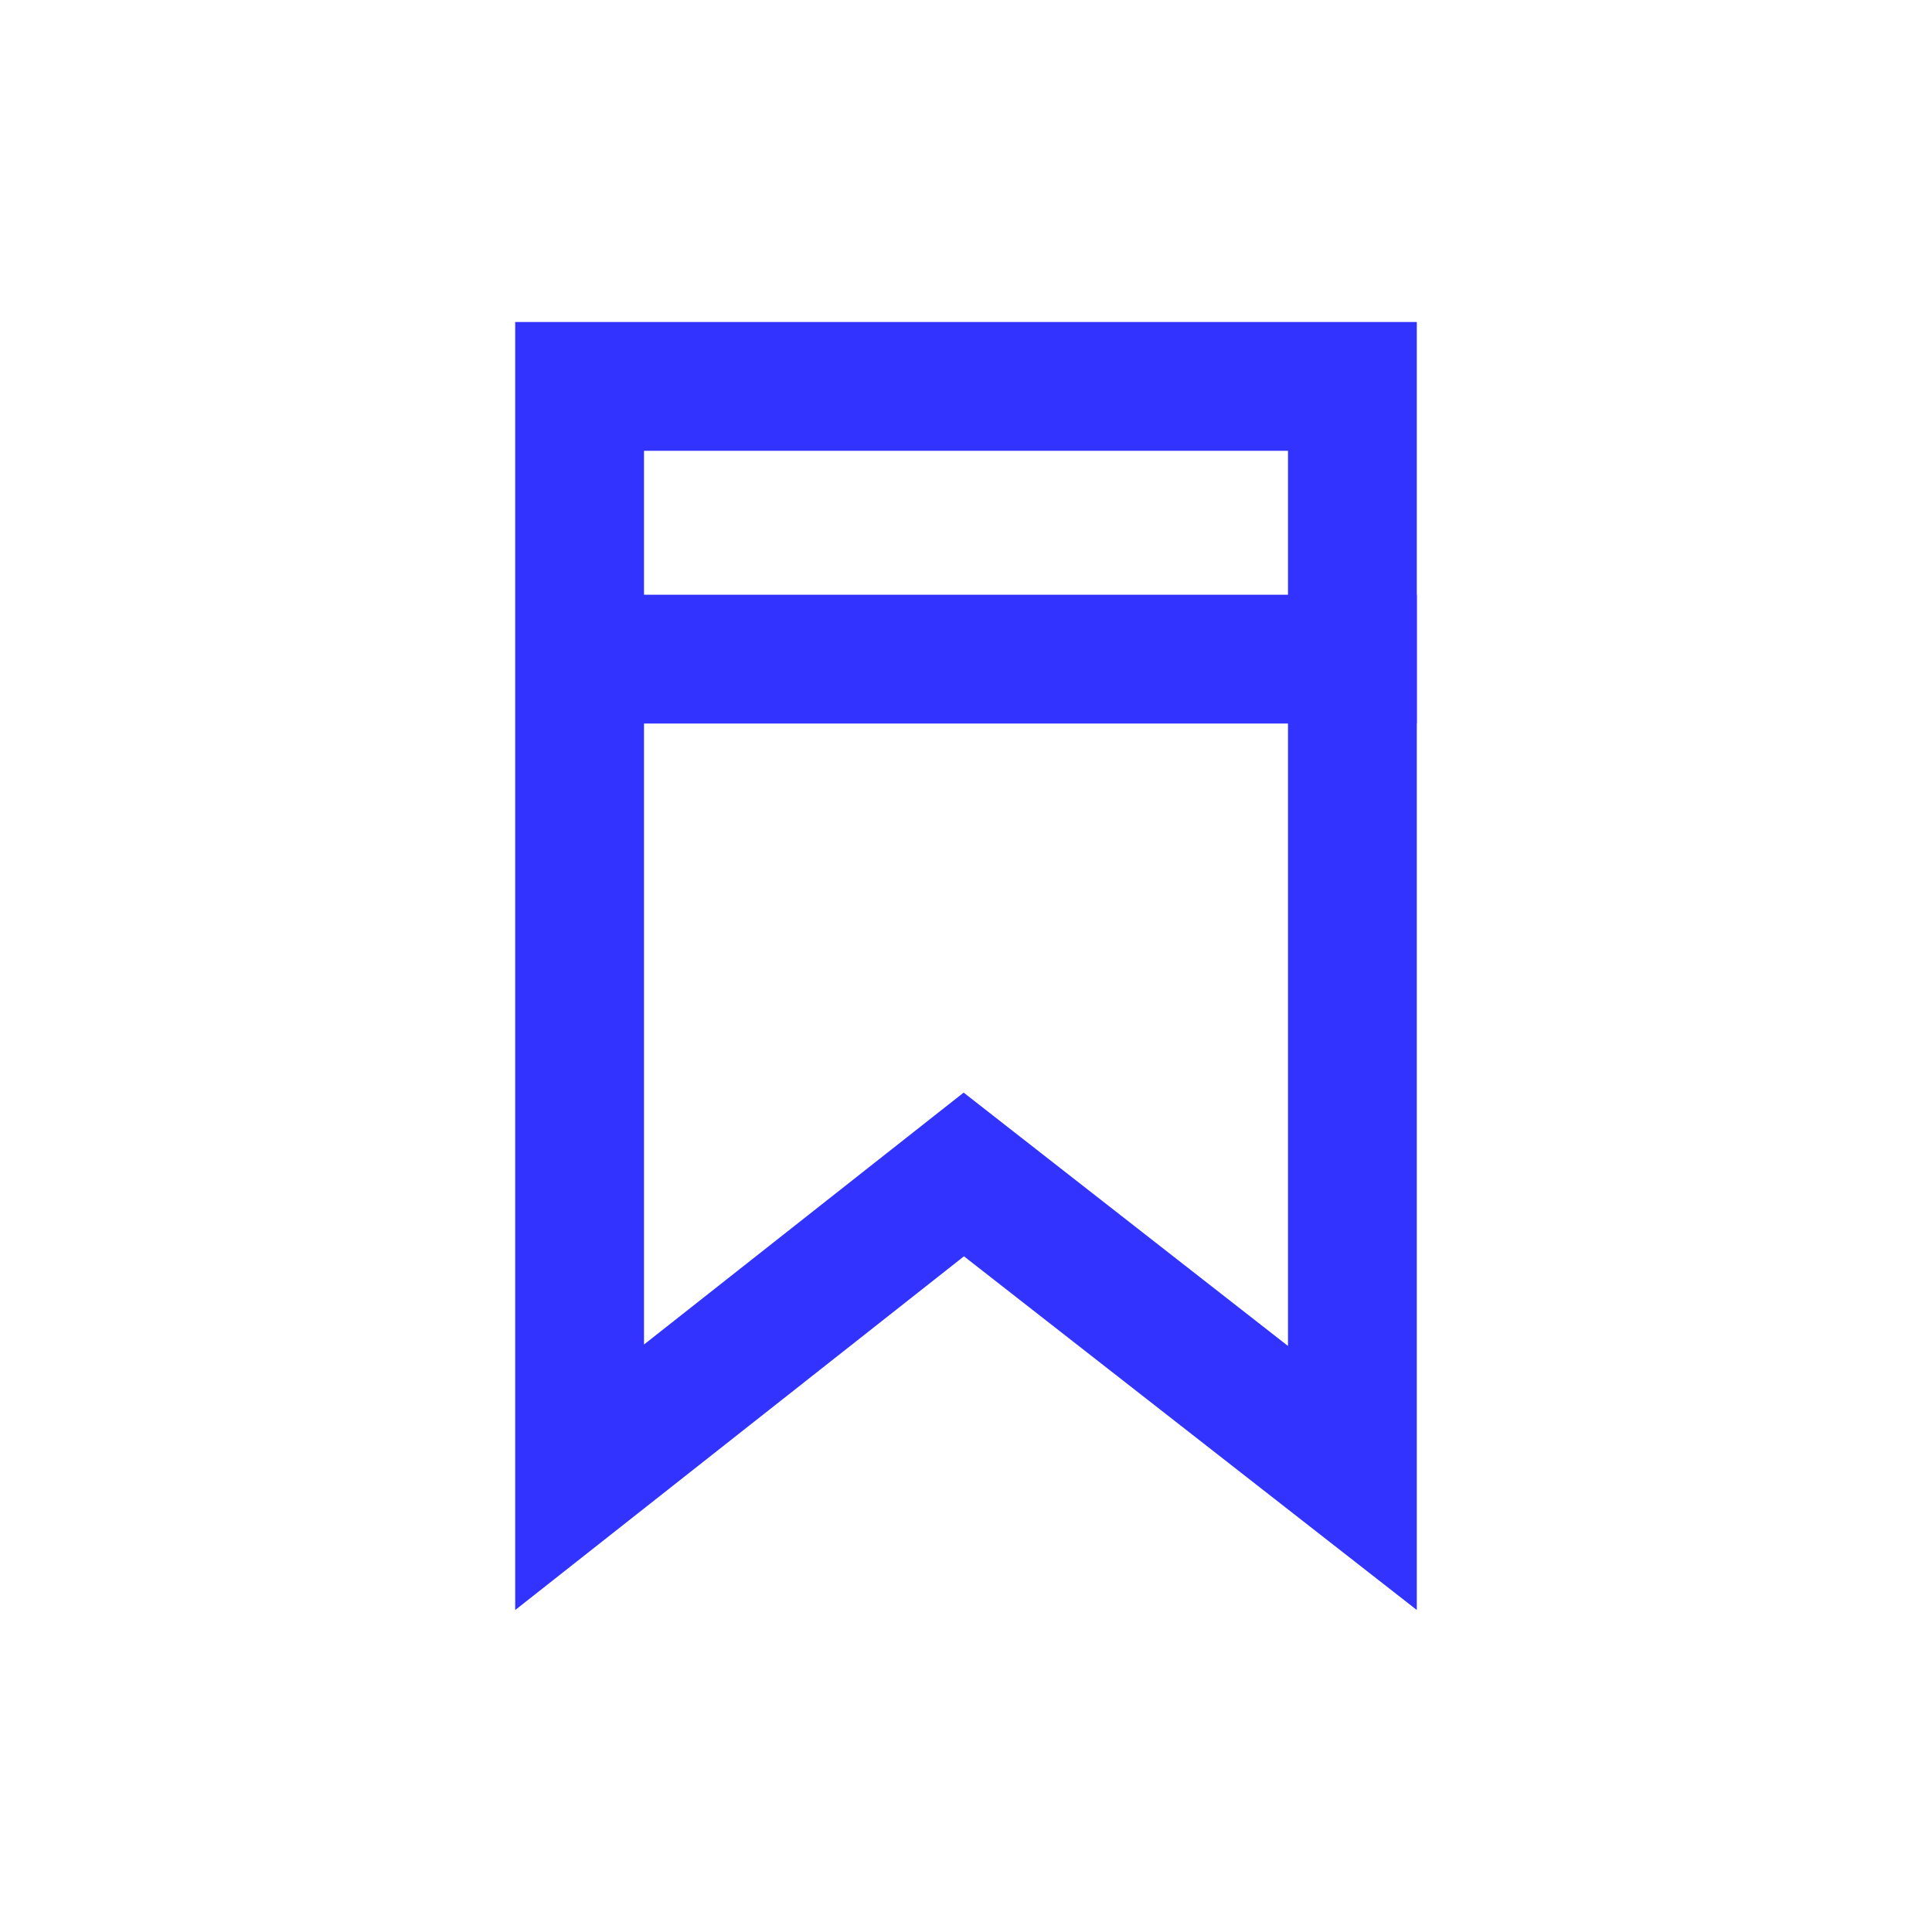
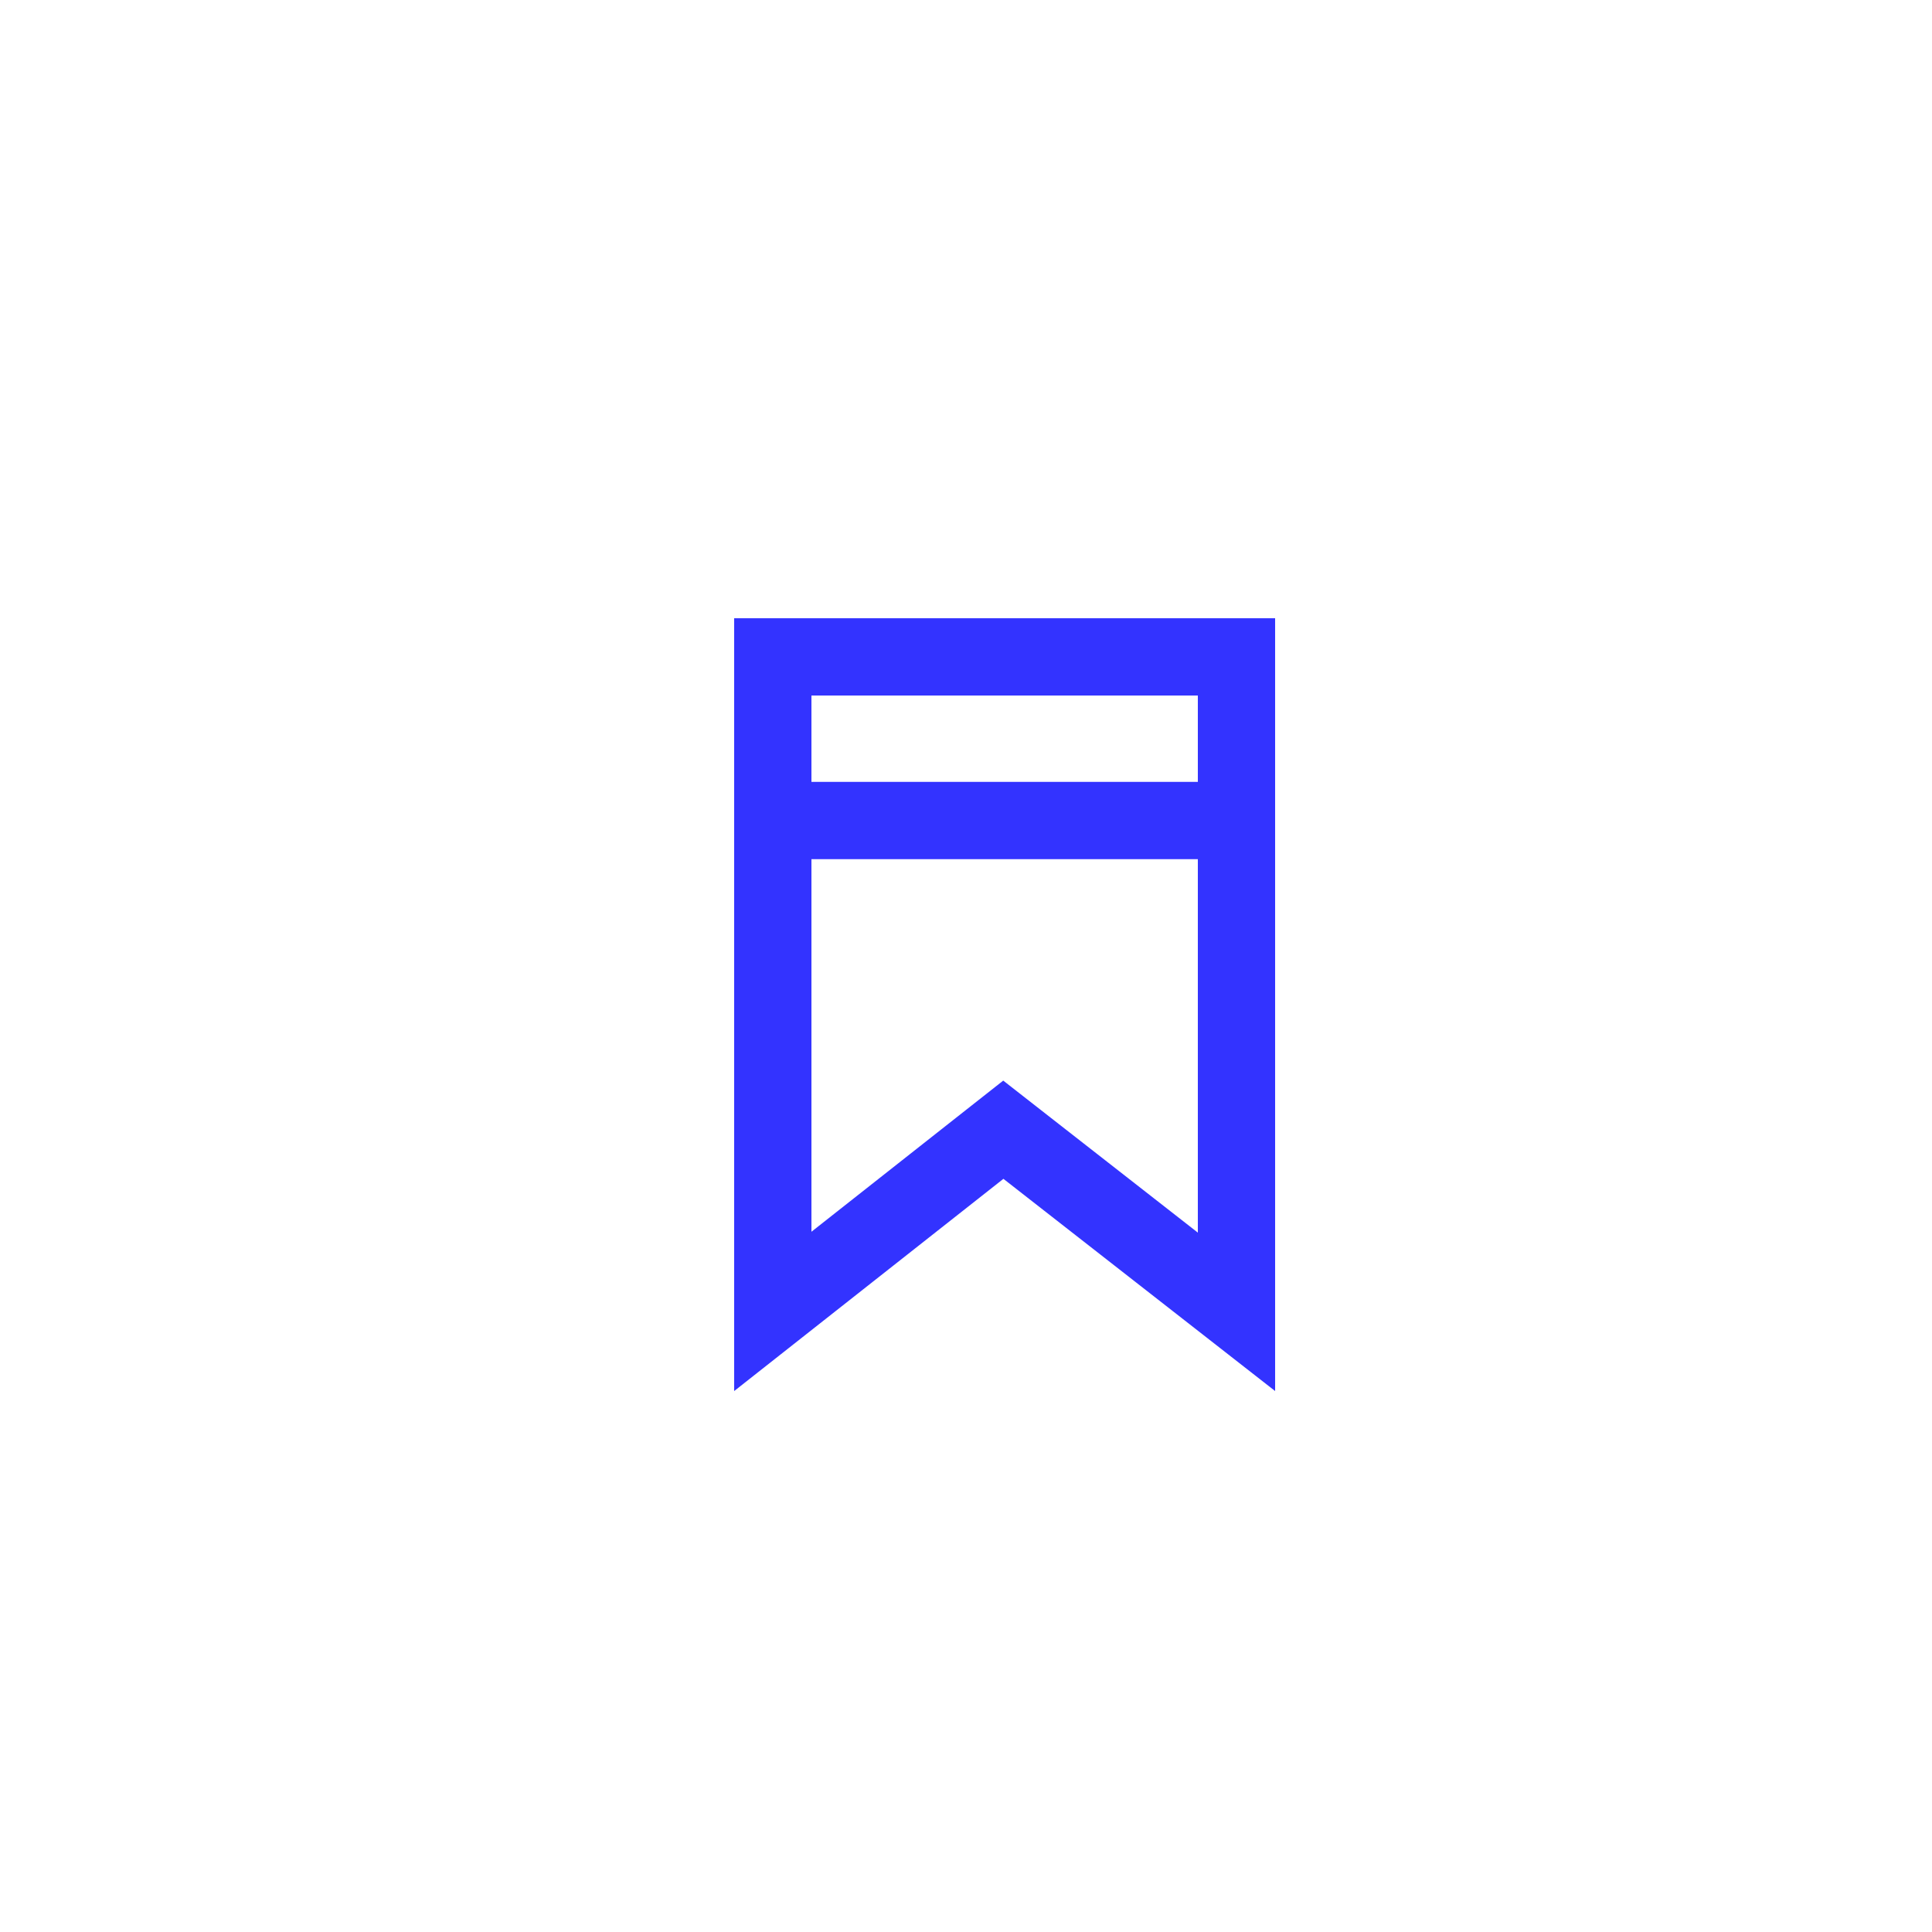
- <svg xmlns="http://www.w3.org/2000/svg" width="50" height="50" viewBox="-5 -5 30 30" fill="none">
+ <svg xmlns="http://www.w3.org/2000/svg" width="50" height="50" viewBox="-16 -16 50 50" fill="none">
  <path d="M4 17.939V1H16V17.95L10.584 13.72L9.966 13.237L9.349 13.723L4 17.939Z" stroke="#3333FF" stroke-width="2" />
  <path d="M3.378 5.235H17" stroke="#3333FF" stroke-width="2" />
</svg>
